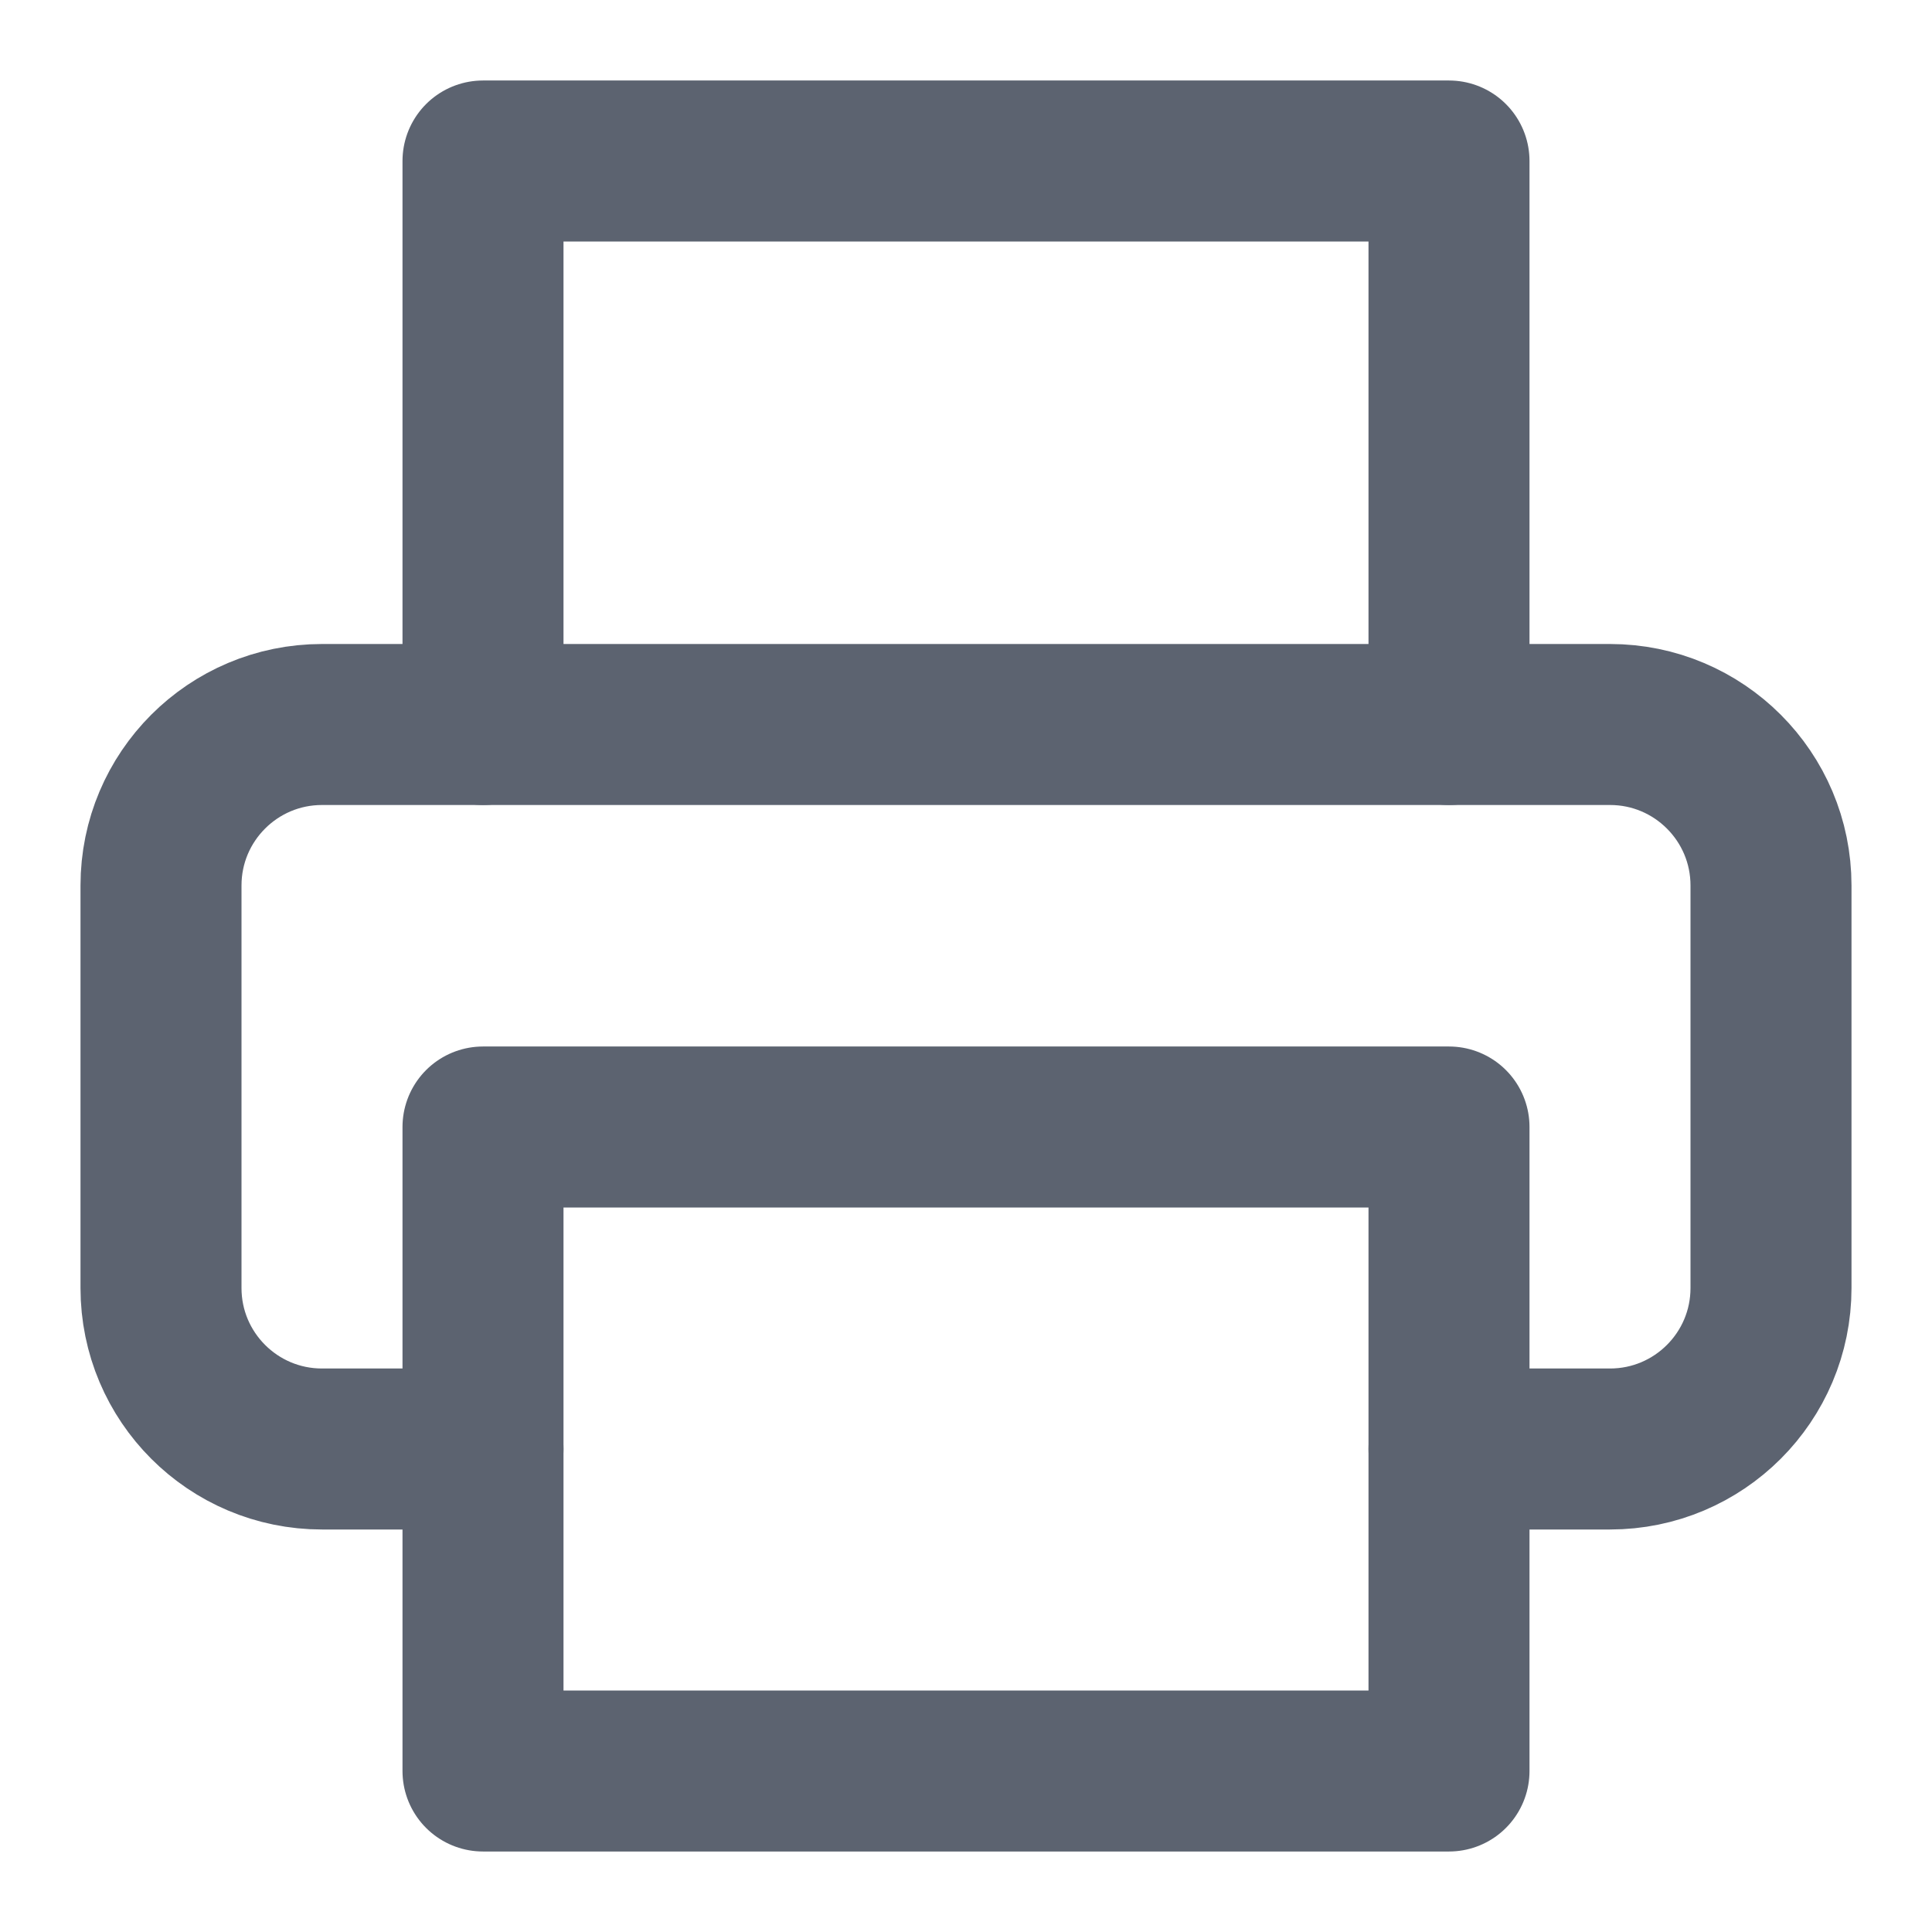
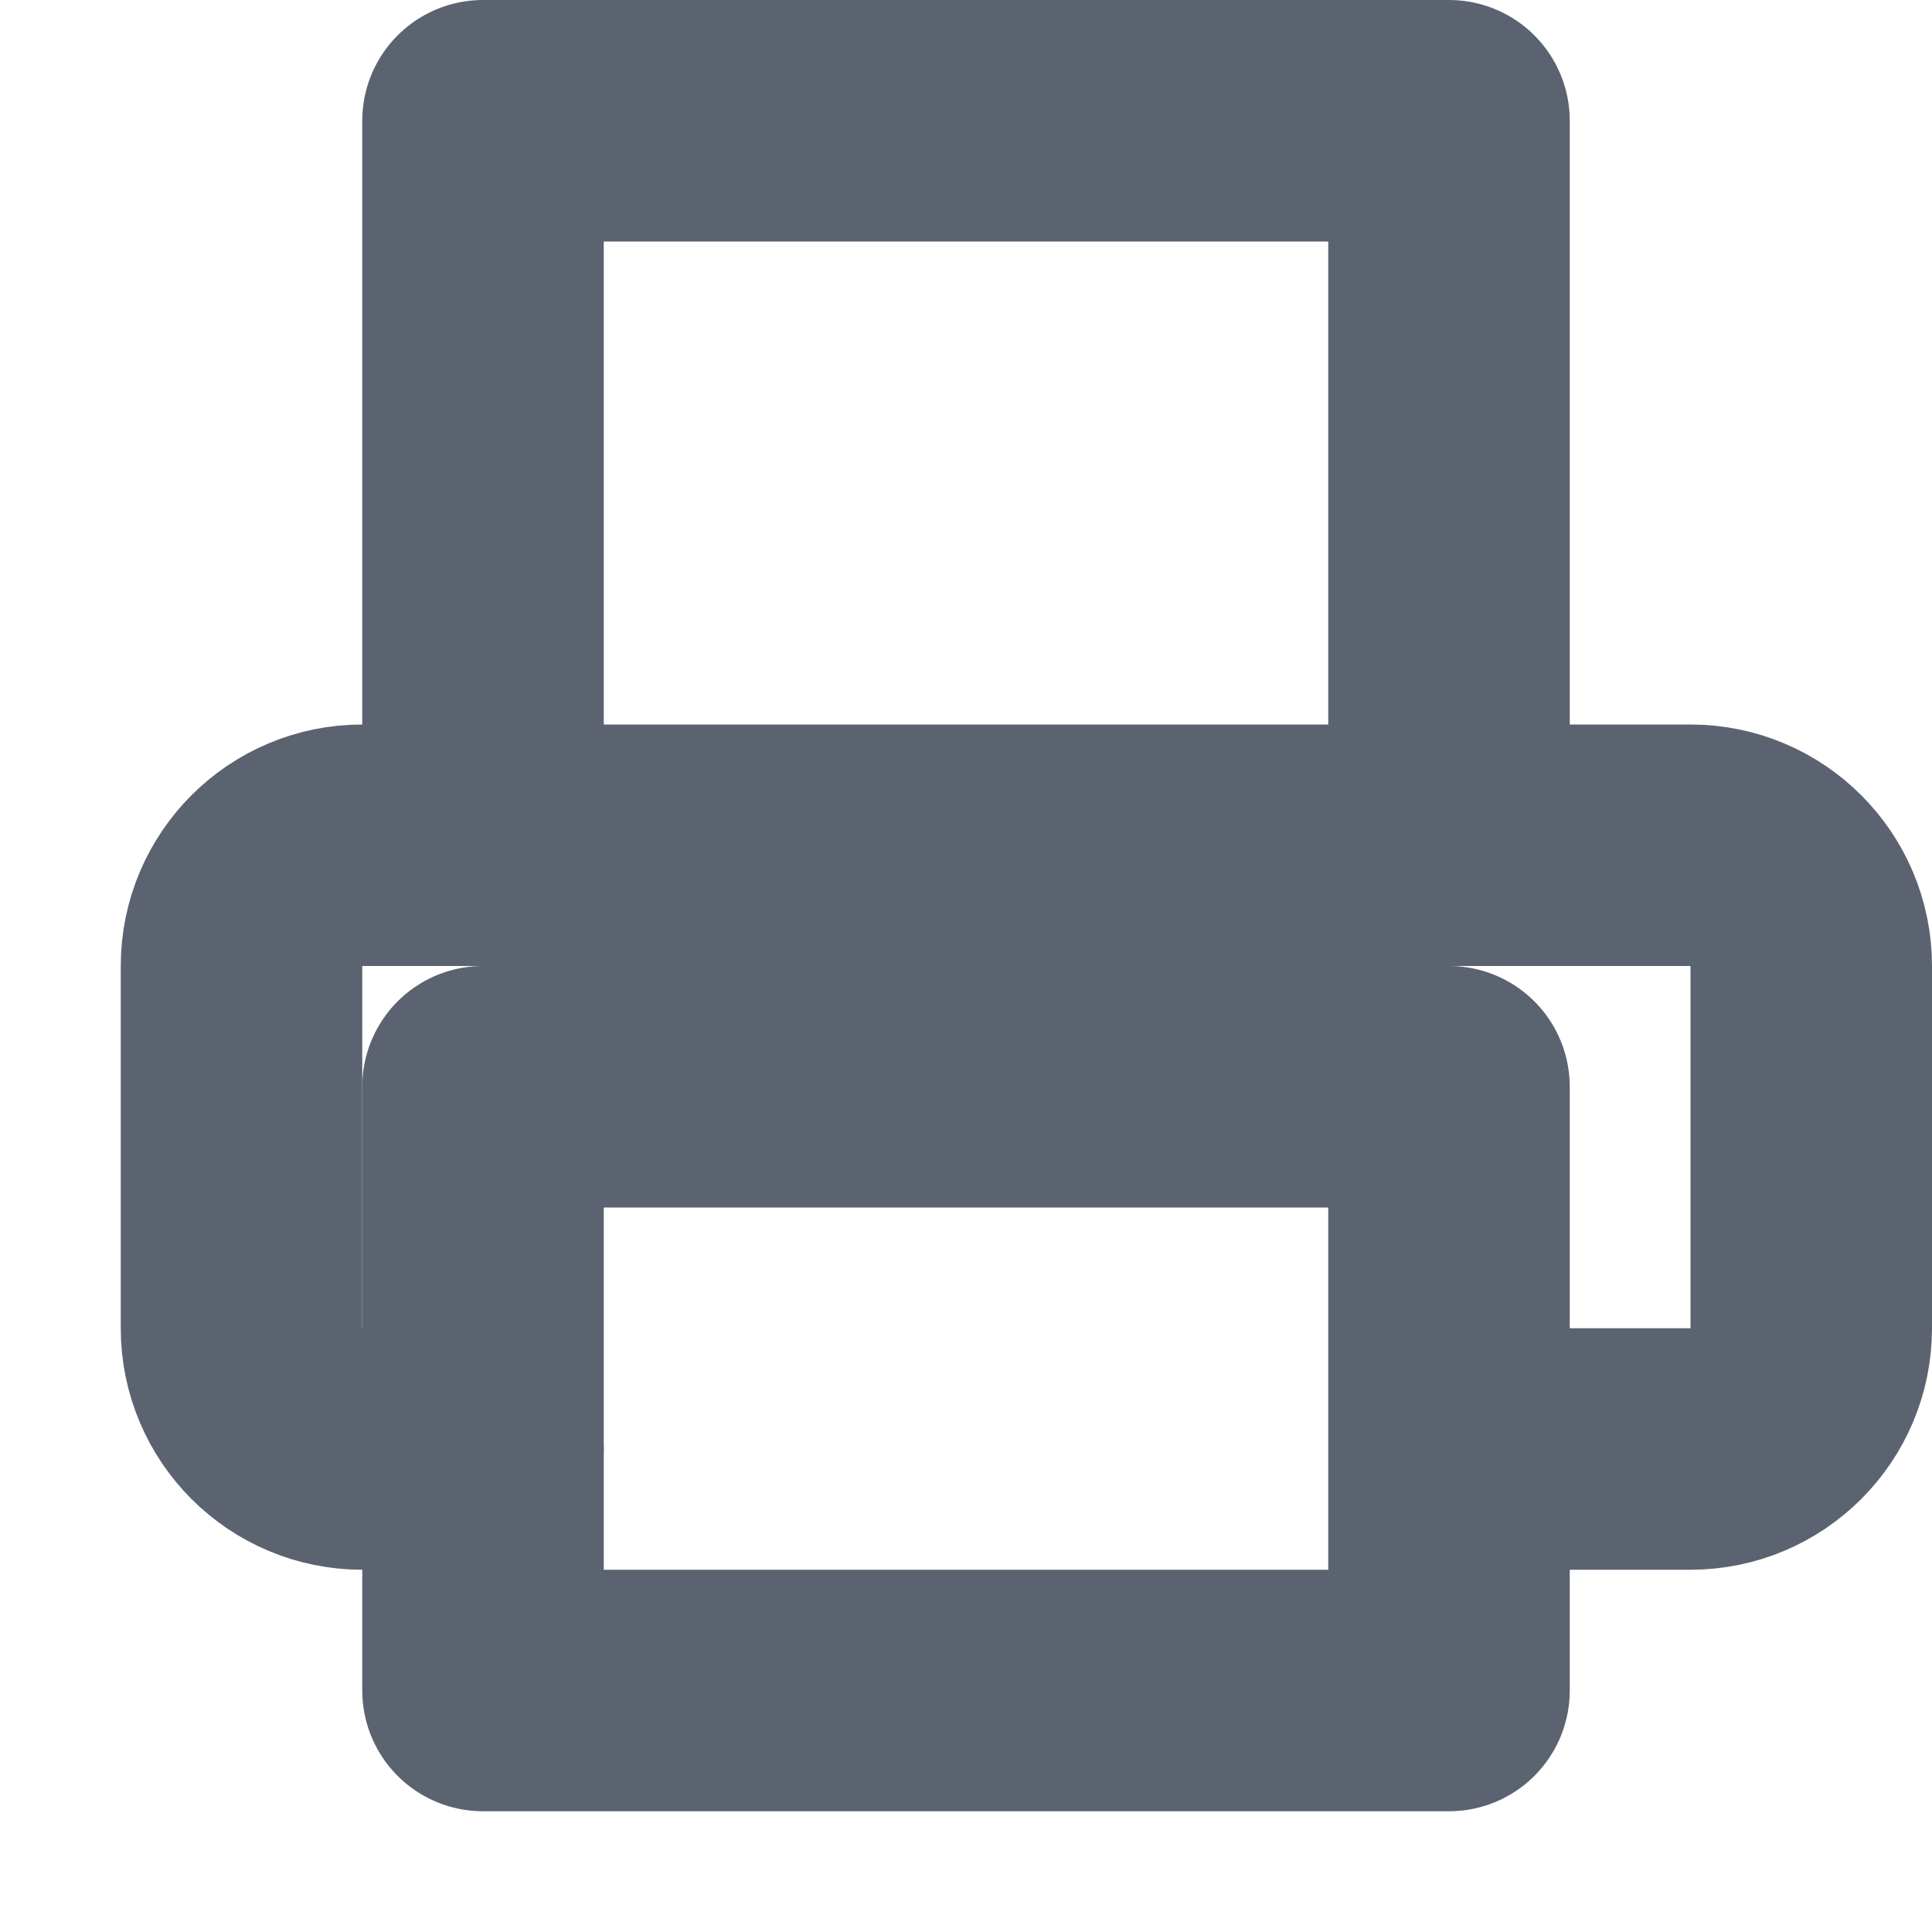
- <svg xmlns="http://www.w3.org/2000/svg" width="24" height="24" viewBox="0 0 24 24" fill="none" stroke="#5C6370" stroke-width="2" stroke-linecap="round" stroke-linejoin="round">
-   <polyline points="6 9 6 2 18 2 18 9" />
-   <path d="M6 18H4a2 2 0 0 1-2-2v-5a2 2 0 0 1 2-2h16a2 2 0 0 1 2 2v5a2 2 0 0 1-2 2h-2" />
-   <rect x="6" y="14" width="12" height="8" />
+ <svg xmlns="http://www.w3.org/2000/svg" width="16" height="16" viewBox="0 0 16 16" fill="none" stroke="#5C6370" stroke-width="2" stroke-linecap="round" stroke-linejoin="round">
+   <polyline points="4 6 4 1 12 1 12 6" />
+   <path d="M4 12H3a1 1 0 0 1-1-1v-3a1 1 0 0 1 1-1h11a1 1 0 0 1 1 1v3a1 1 0 0 1-1 1h-1" />
+   <rect x="4" y="9" width="8" height="5" />
</svg>
